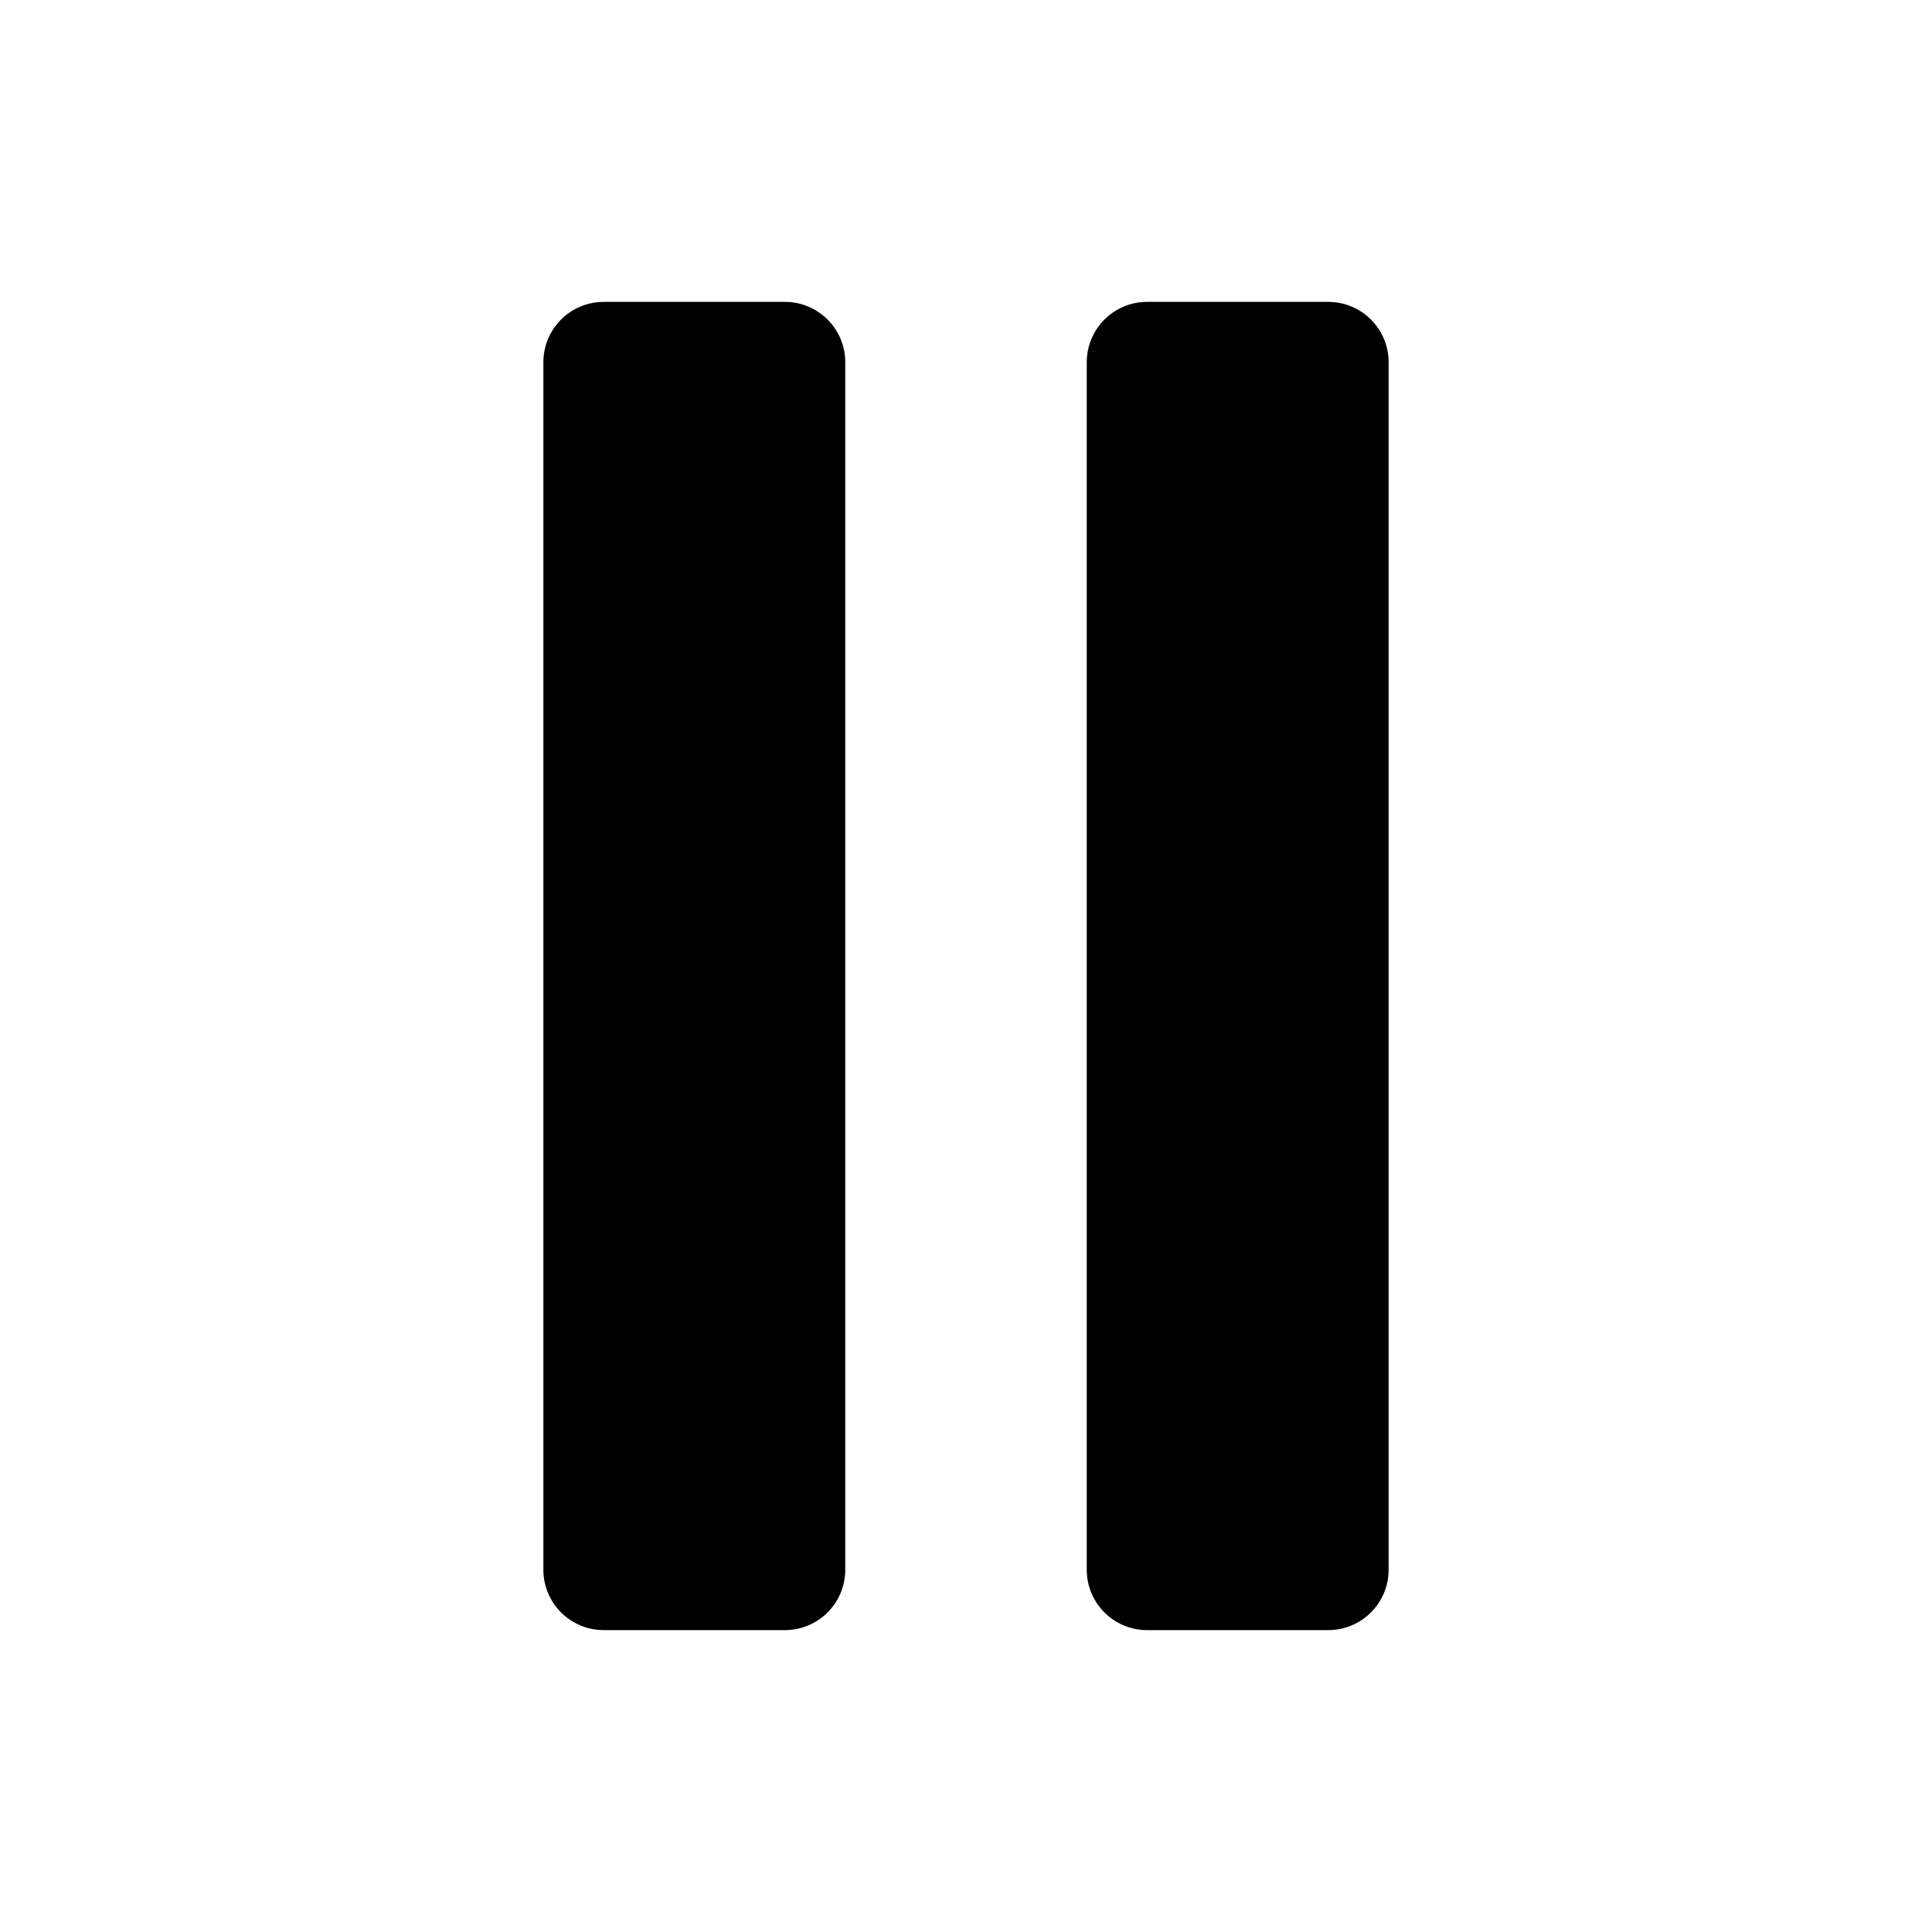
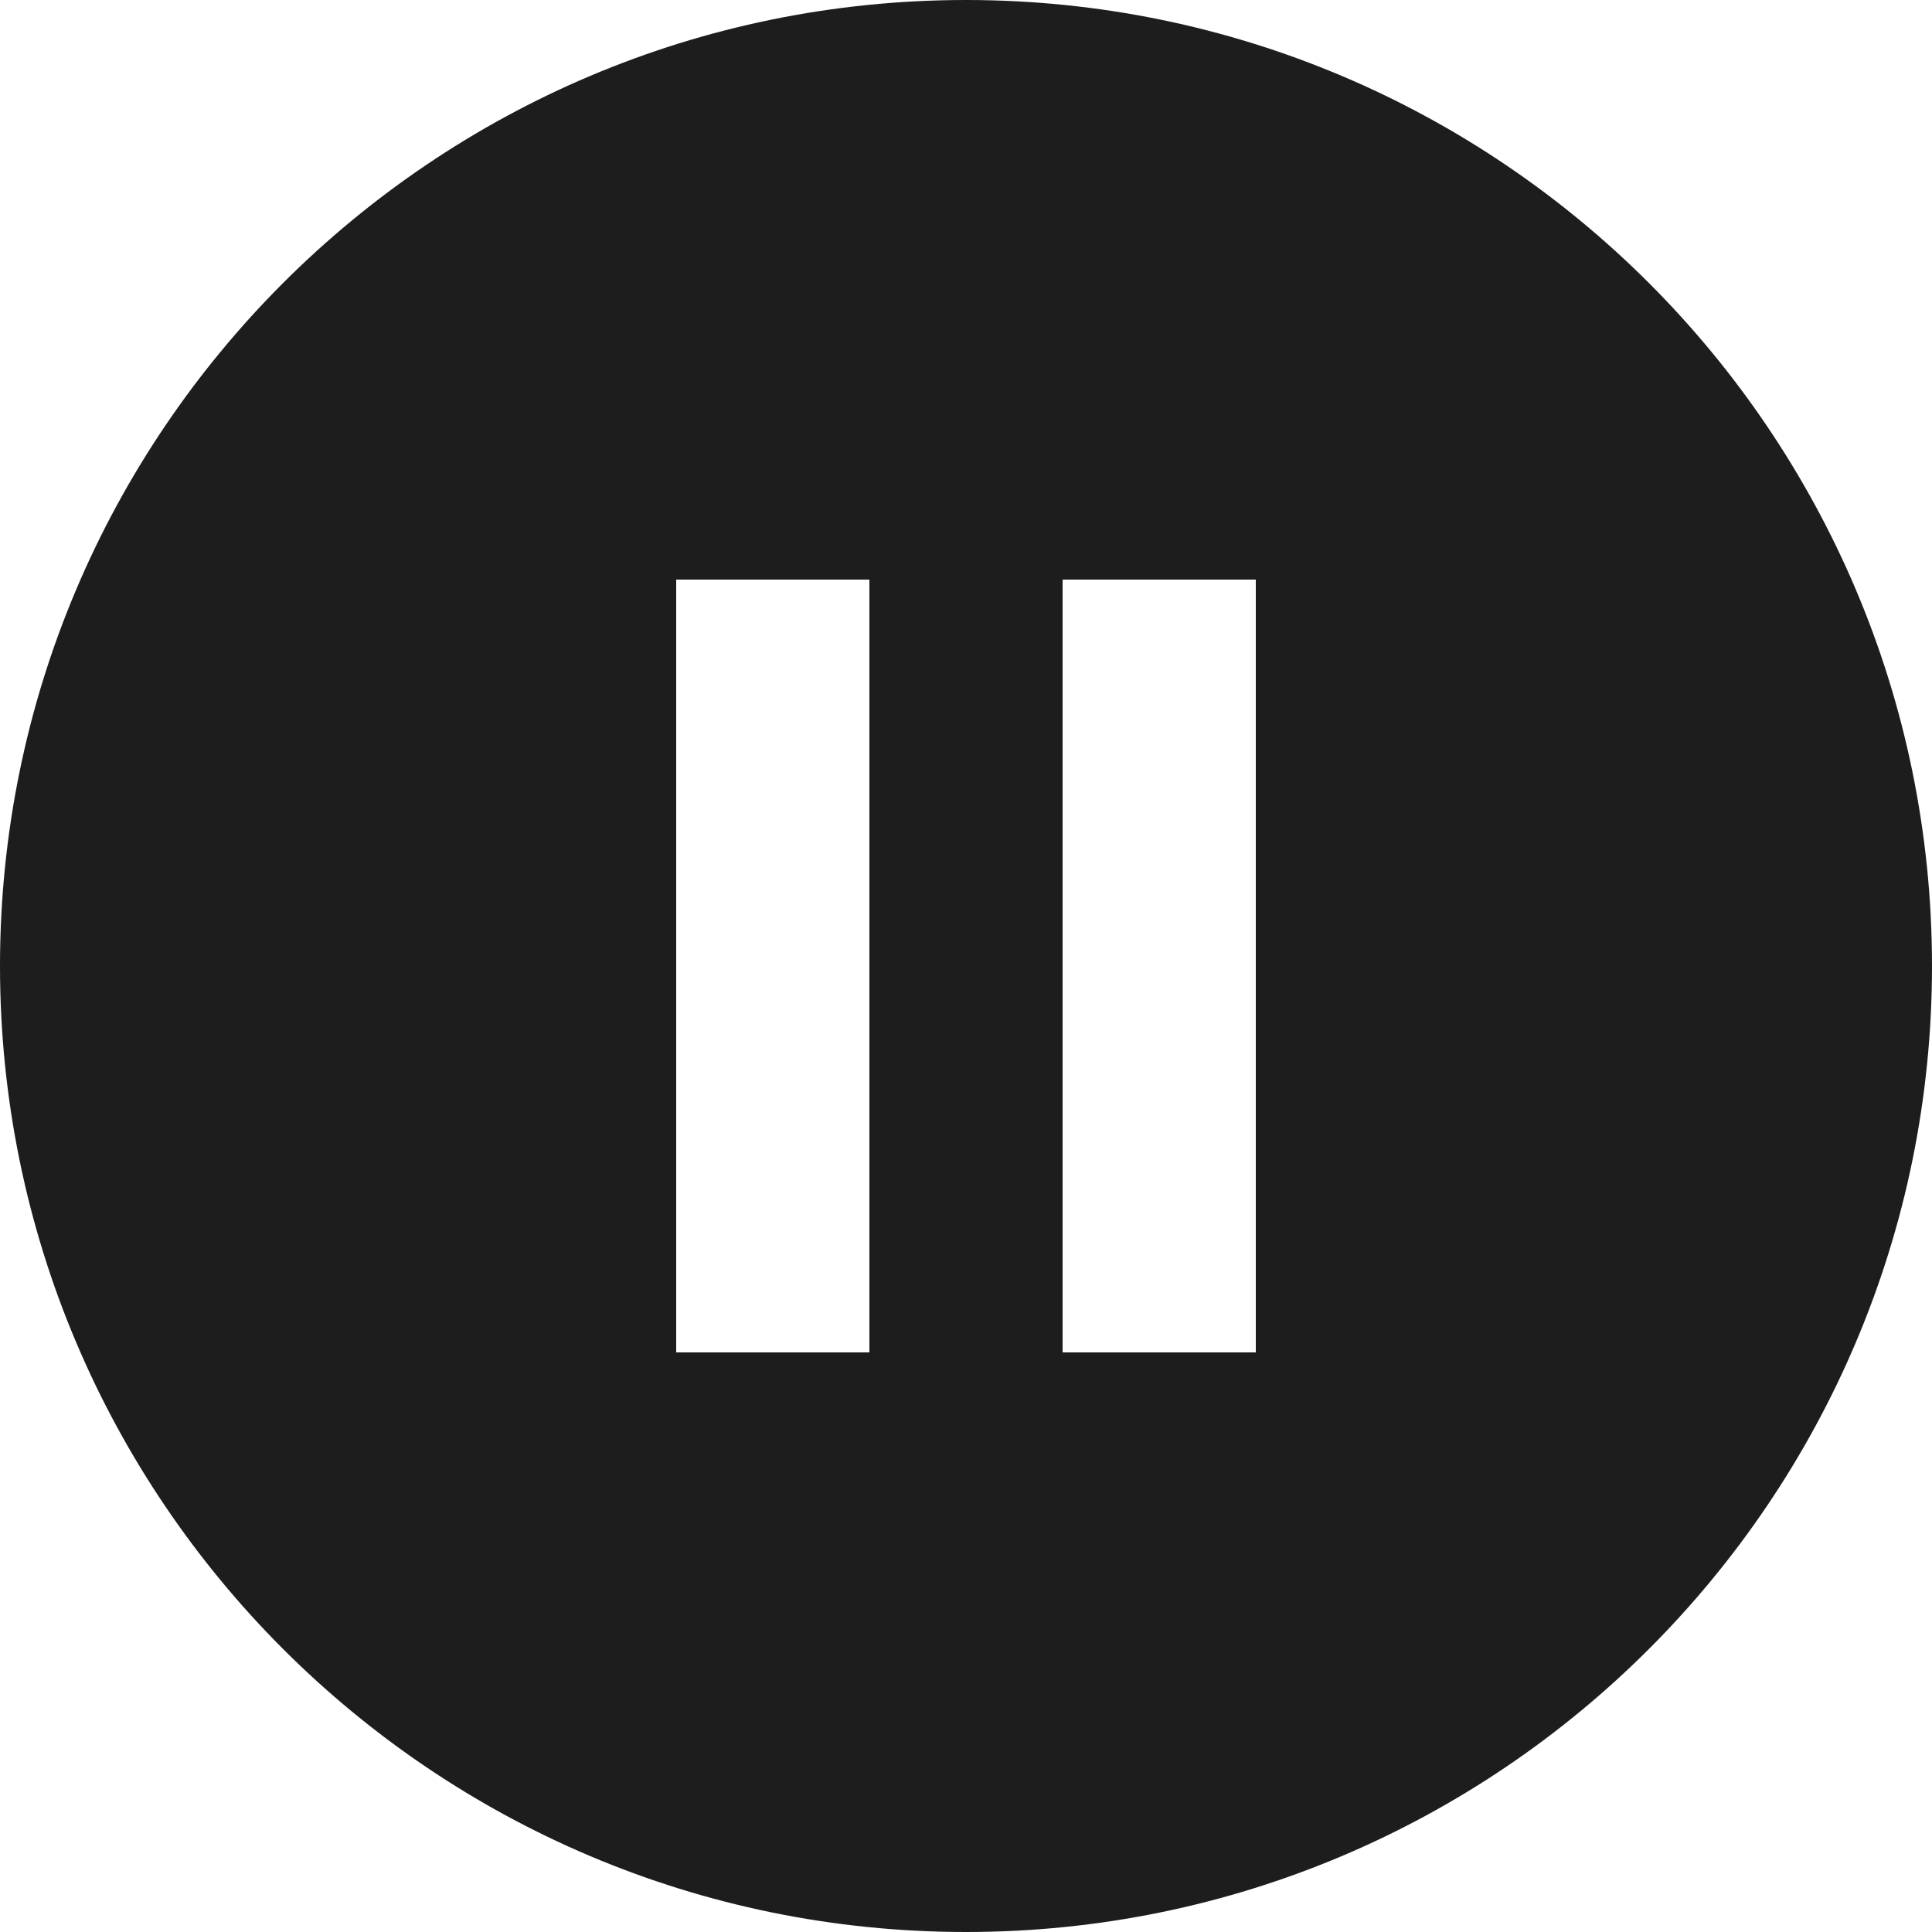
- <svg xmlns="http://www.w3.org/2000/svg" class="ionicon" viewBox="0 0 512 512">
-   <path d="M208 432h-48a16 16 0 01-16-16V96a16 16 0 0116-16h48a16 16 0 0116 16v320a16 16 0 01-16 16zM352 432h-48a16 16 0 01-16-16V96a16 16 0 0116-16h48a16 16 0 0116 16v320a16 16 0 01-16 16z" />
+ <svg xmlns="http://www.w3.org/2000/svg" width="20px" height="20px" viewBox="0 0 20 20" version="1.1">
+   <g id="Icons" stroke="none" stroke-width="1" fill="none" fill-rule="evenodd">
+     <g id="Outlined" transform="translate(-170, -1040)">
+       <g id="Av" transform="translate(100, 852)">
+         <g id="Outlined-/-AV-/-pause_circle_filled" transform="translate(68, 186)">
+           <g>
+             <polygon id="Path" fill-rule="nonzero" points="0 0 24 0 24 24 0 24" />
+             <path d="M12,2 C6.48,2 2,6.48 2,12 C2,17.52 6.48,22 12,22 C17.52,22 22,17.52 22,12 C22,6.48 17.52,2 12,2 Z M11,16 L9,16 L9,8 L11,8 L11,16 Z M15,16 L13,16 L13,8 L15,8 L15,16 Z" id="🔹-Icon-Color" fill="#1D1D1D" />
+           </g>
+         </g>
+       </g>
+     </g>
+   </g>
</svg>
